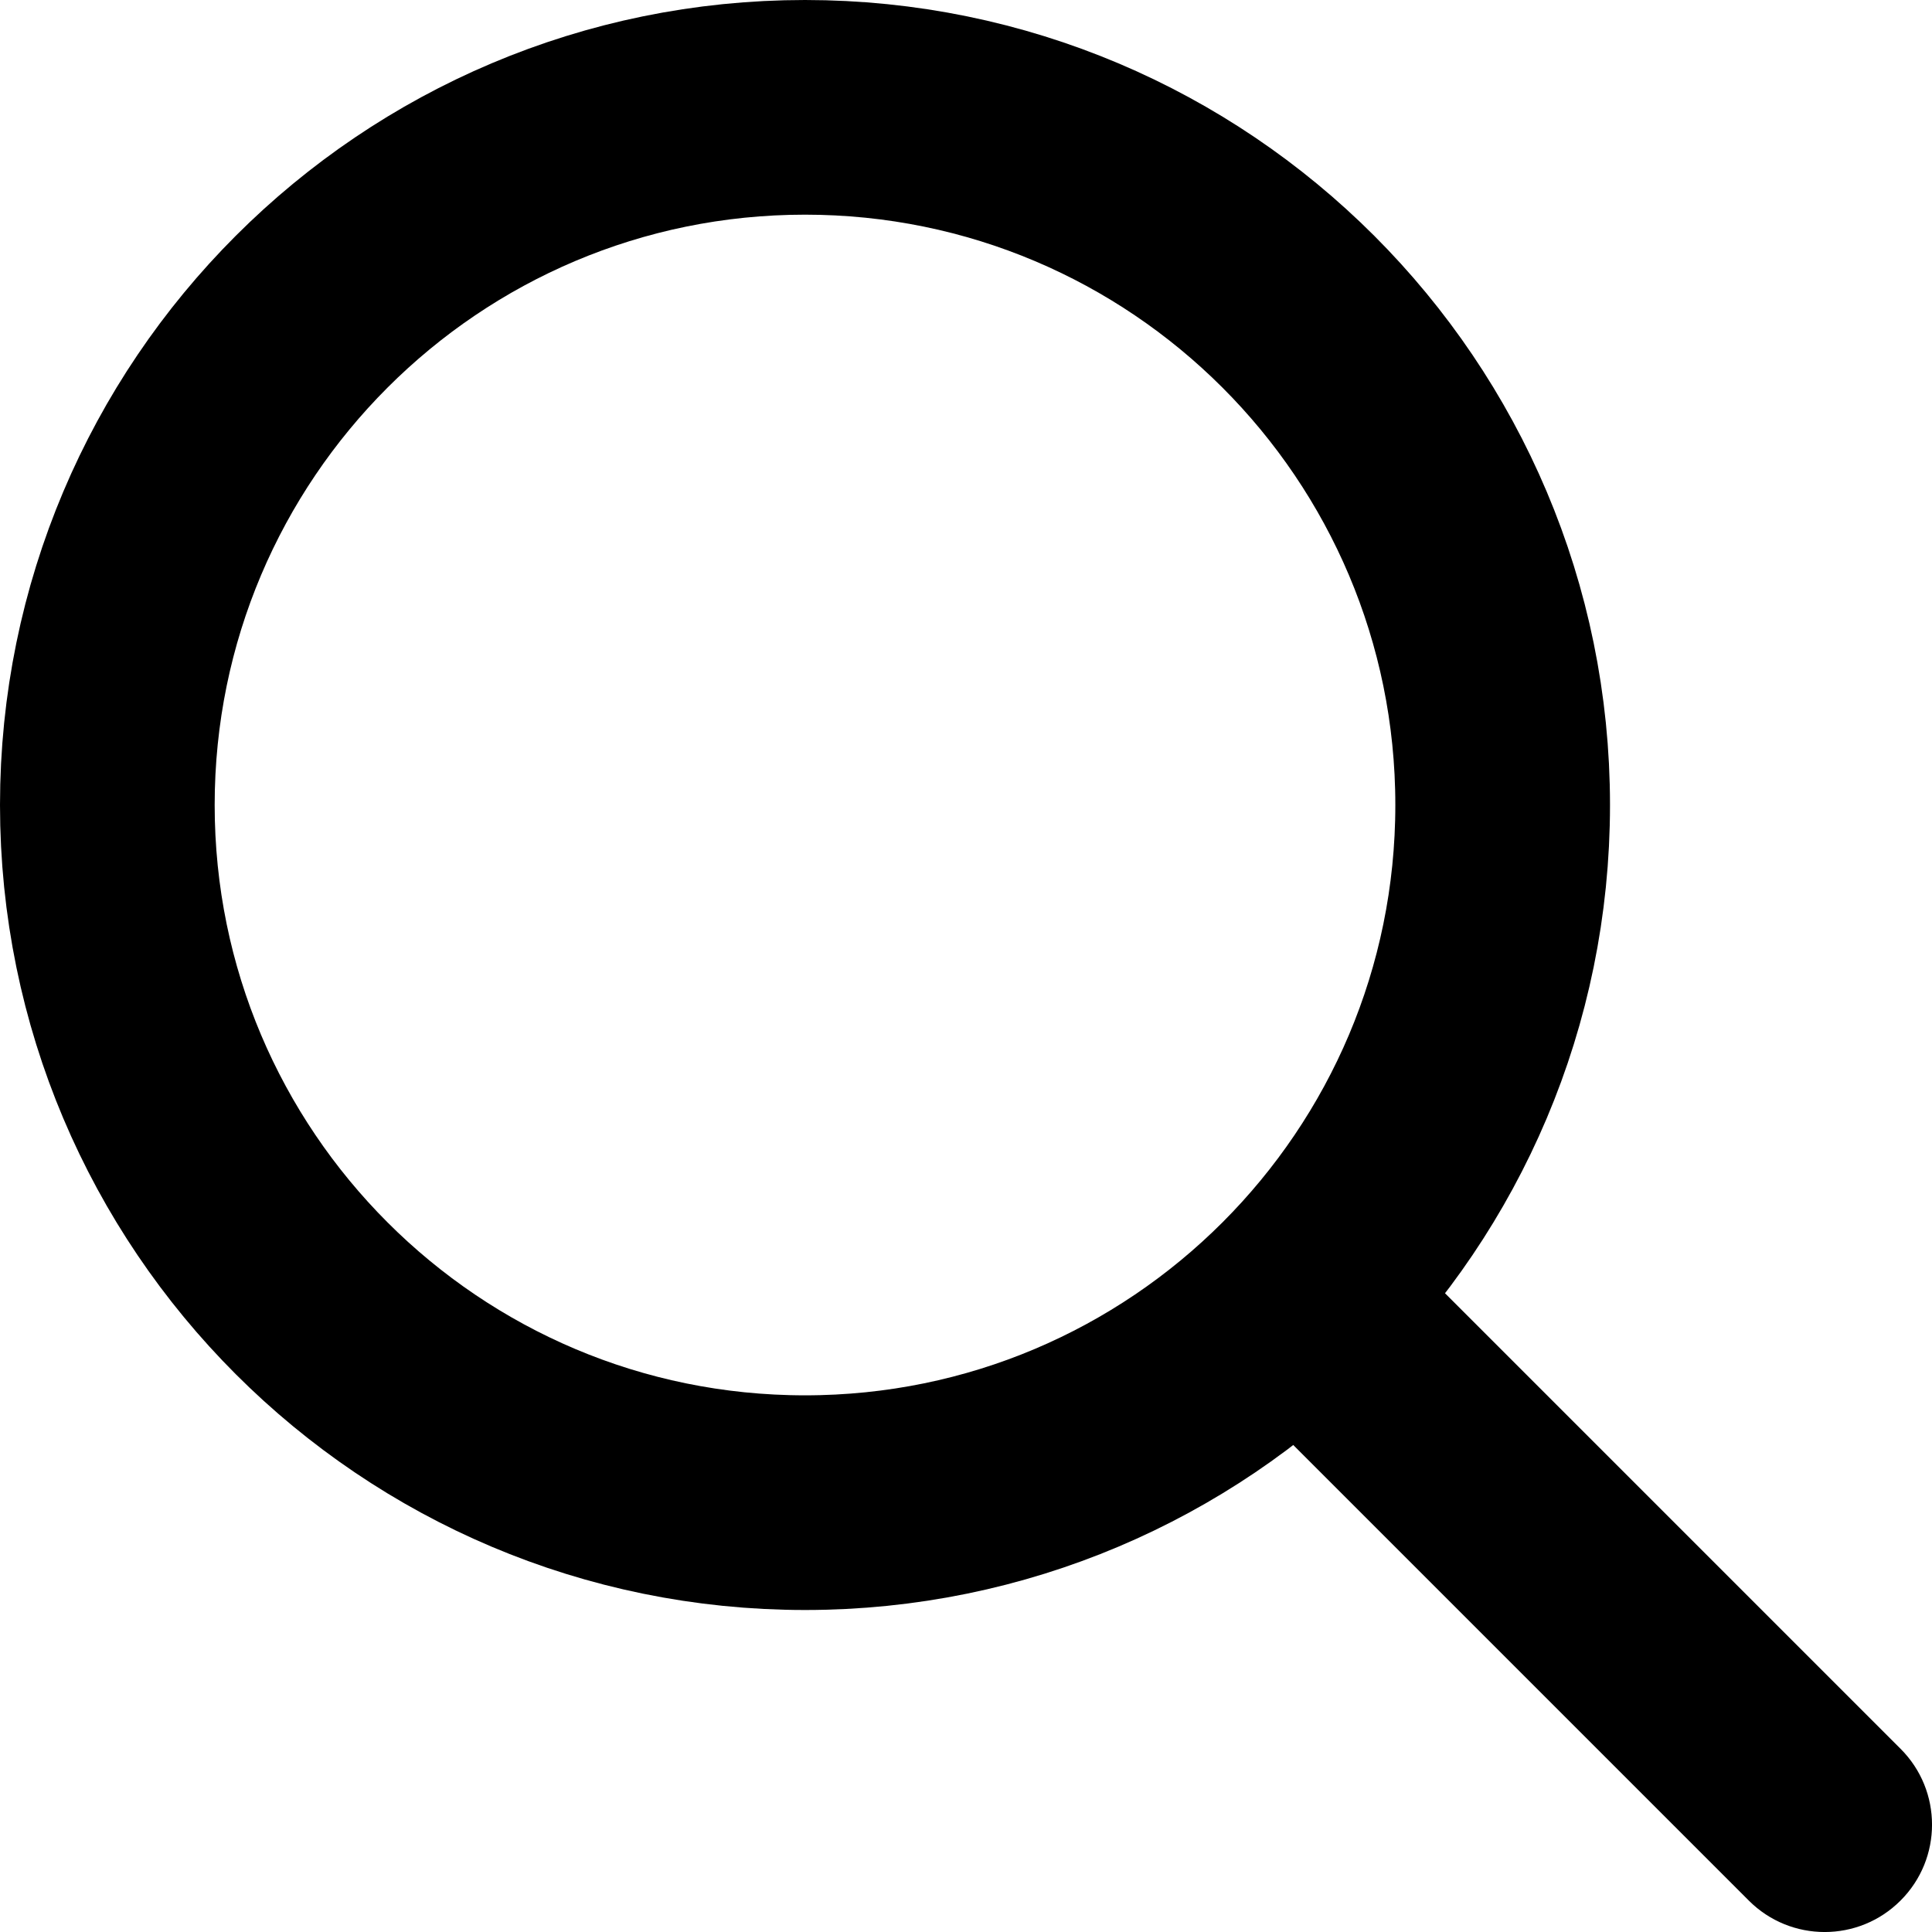
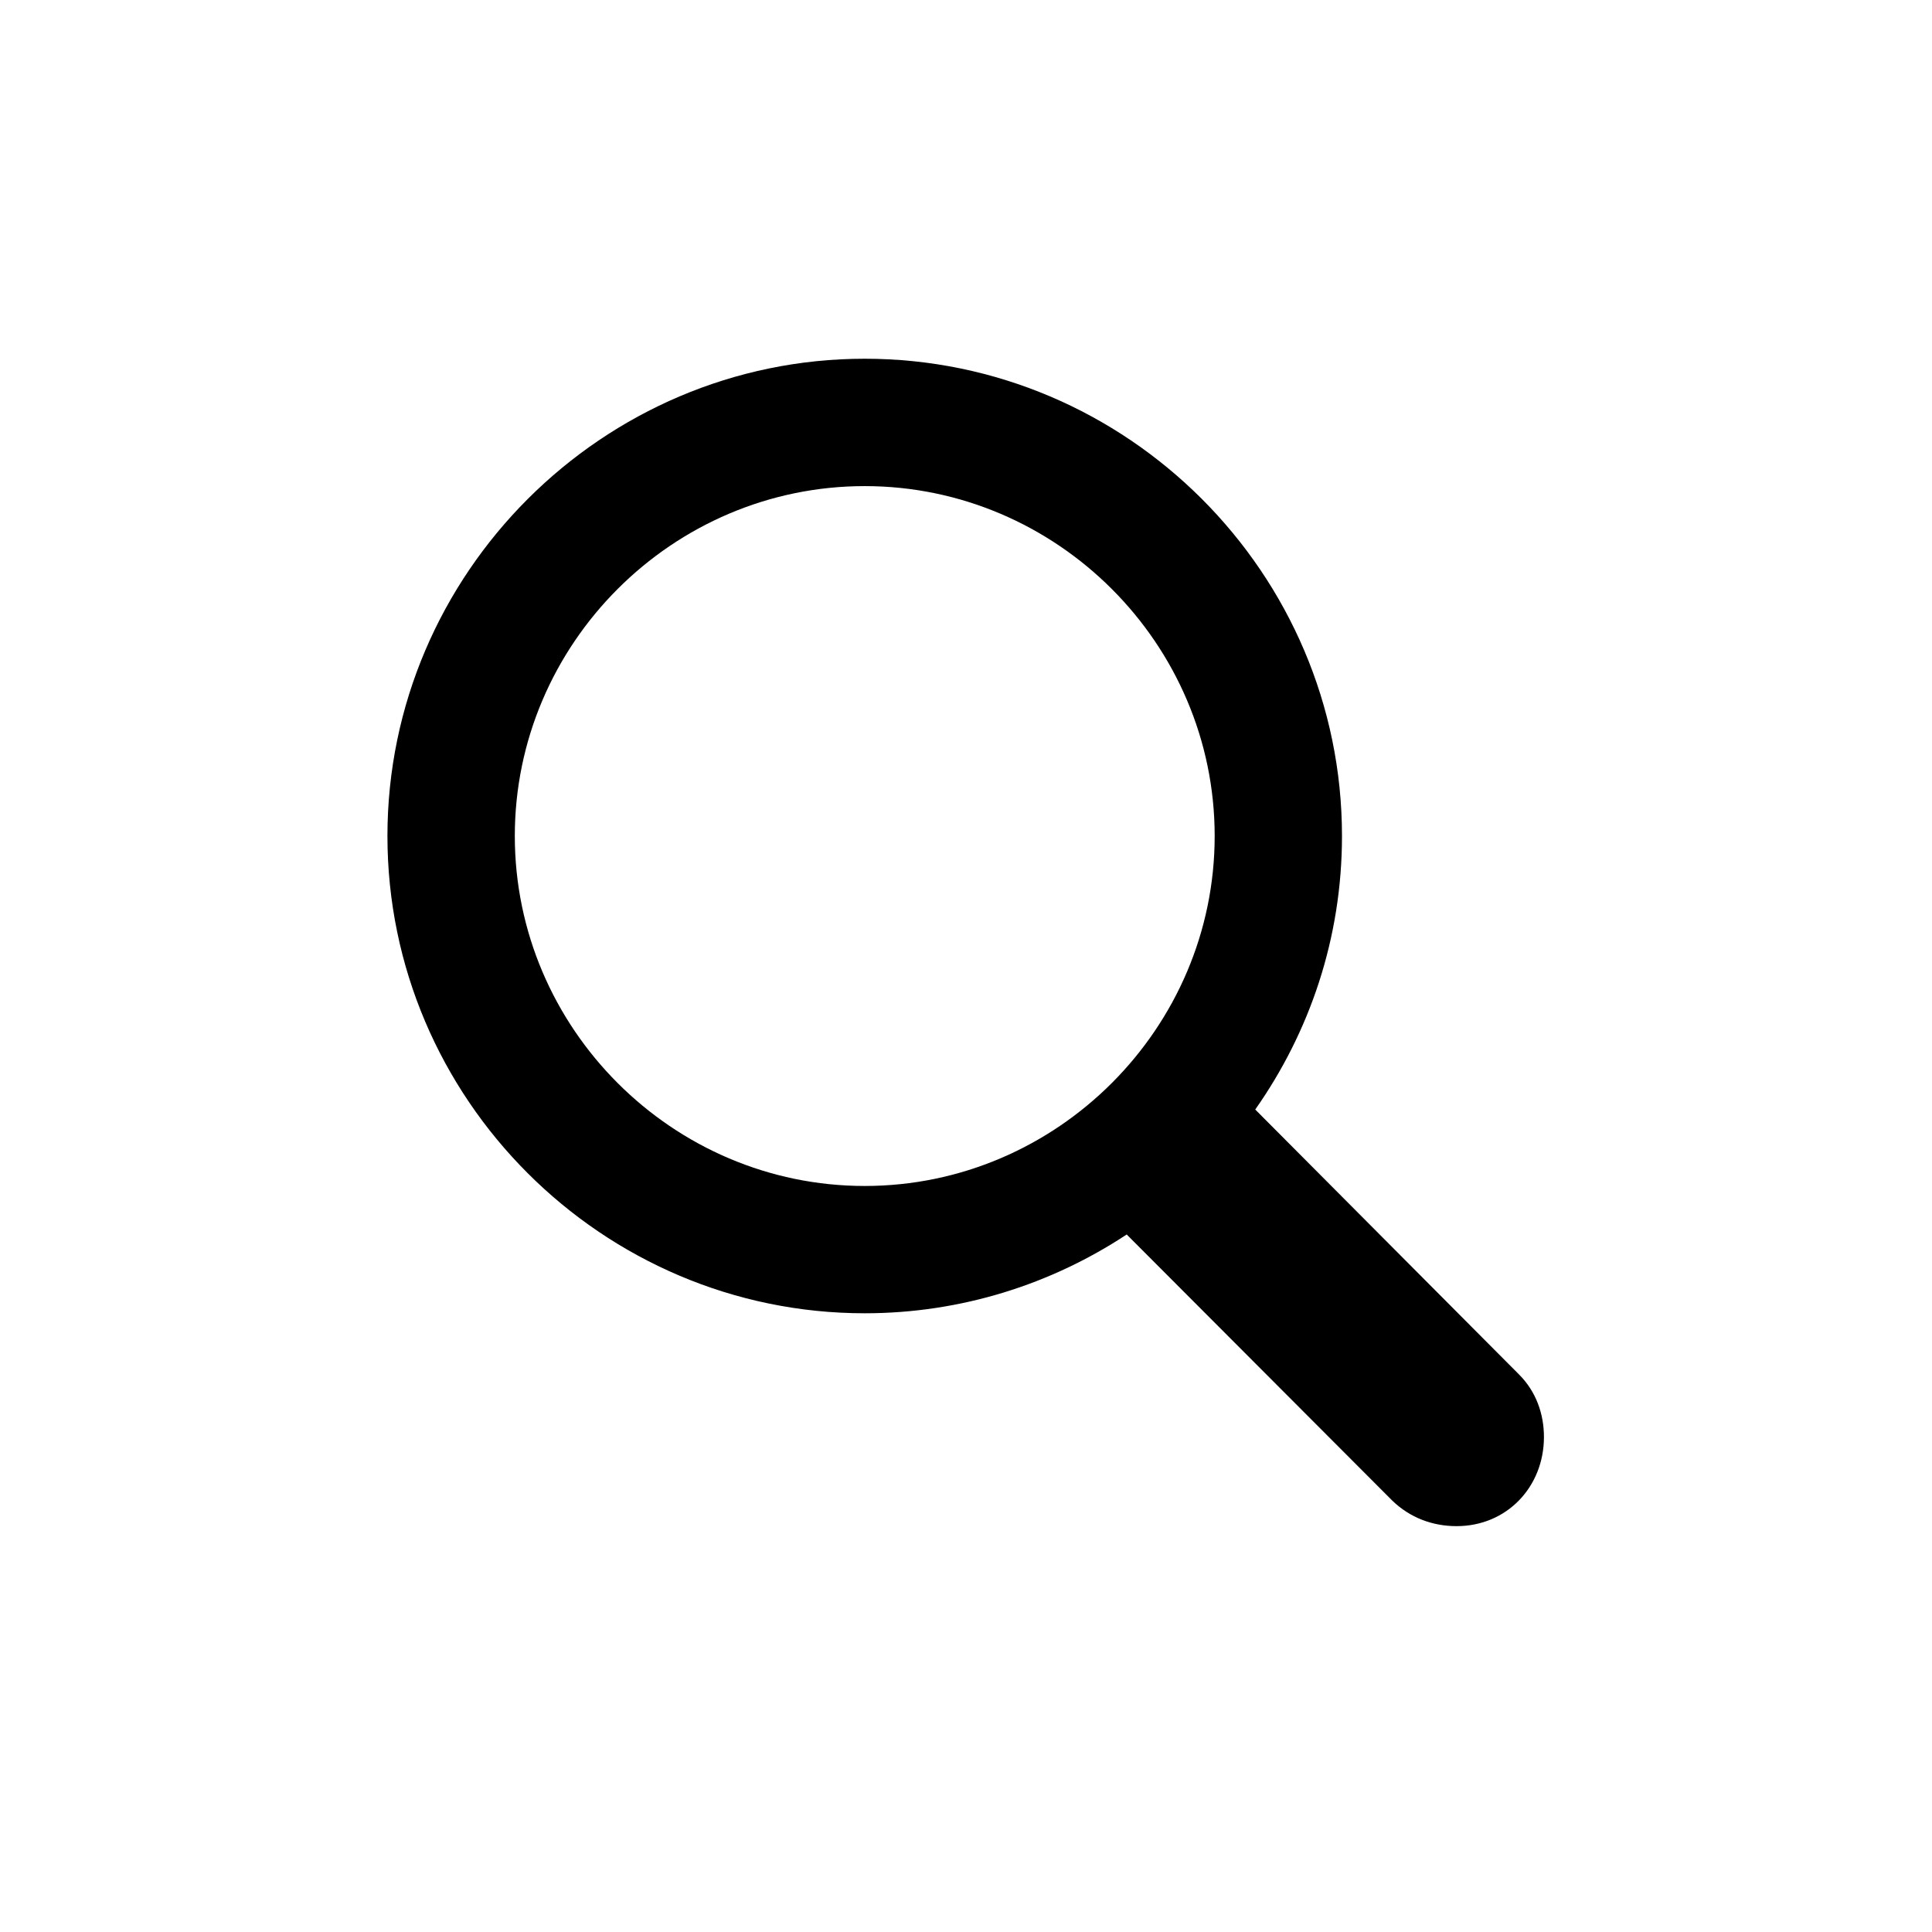
- <svg xmlns="http://www.w3.org/2000/svg" width="18" height="18" viewBox="0 0 18 18" fill="none">
-   <circle cx="7.5" cy="7.5" r="6.5" stroke="currentColor" stroke-width="2" />
-   <path d="M13.207 11.793L12.5 11.086L11.086 12.5L11.793 13.207L13.207 11.793ZM16.293 17.707C16.683 18.098 17.317 18.098 17.707 17.707C18.098 17.317 18.098 16.683 17.707 16.293L16.293 17.707ZM11.793 13.207L16.293 17.707L17.707 16.293L13.207 11.793L11.793 13.207Z" fill="currentColor" />
+ <svg xmlns="http://www.w3.org/2000/svg" width="28" height="28" viewBox="0 0 28 28" fill="none">
+   <path d="M12.532 19.033C13.93 19.033 15.239 18.611 16.329 17.891L20.179 21.749C20.434 21.995 20.759 22.118 21.11 22.118C21.84 22.118 22.376 21.547 22.376 20.826C22.376 20.492 22.262 20.167 22.016 19.921L18.192 16.08C18.983 14.955 19.449 13.593 19.449 12.116C19.449 8.311 16.338 5.199 12.532 5.199C8.735 5.199 5.615 8.311 5.615 12.116C5.615 15.922 8.727 19.033 12.532 19.033ZM12.532 17.188C9.746 17.188 7.461 14.902 7.461 12.116C7.461 9.33 9.746 7.045 12.532 7.045C15.318 7.045 17.604 9.33 17.604 12.116C17.604 14.902 15.318 17.188 12.532 17.188Z" fill="currentColor" />
</svg>
